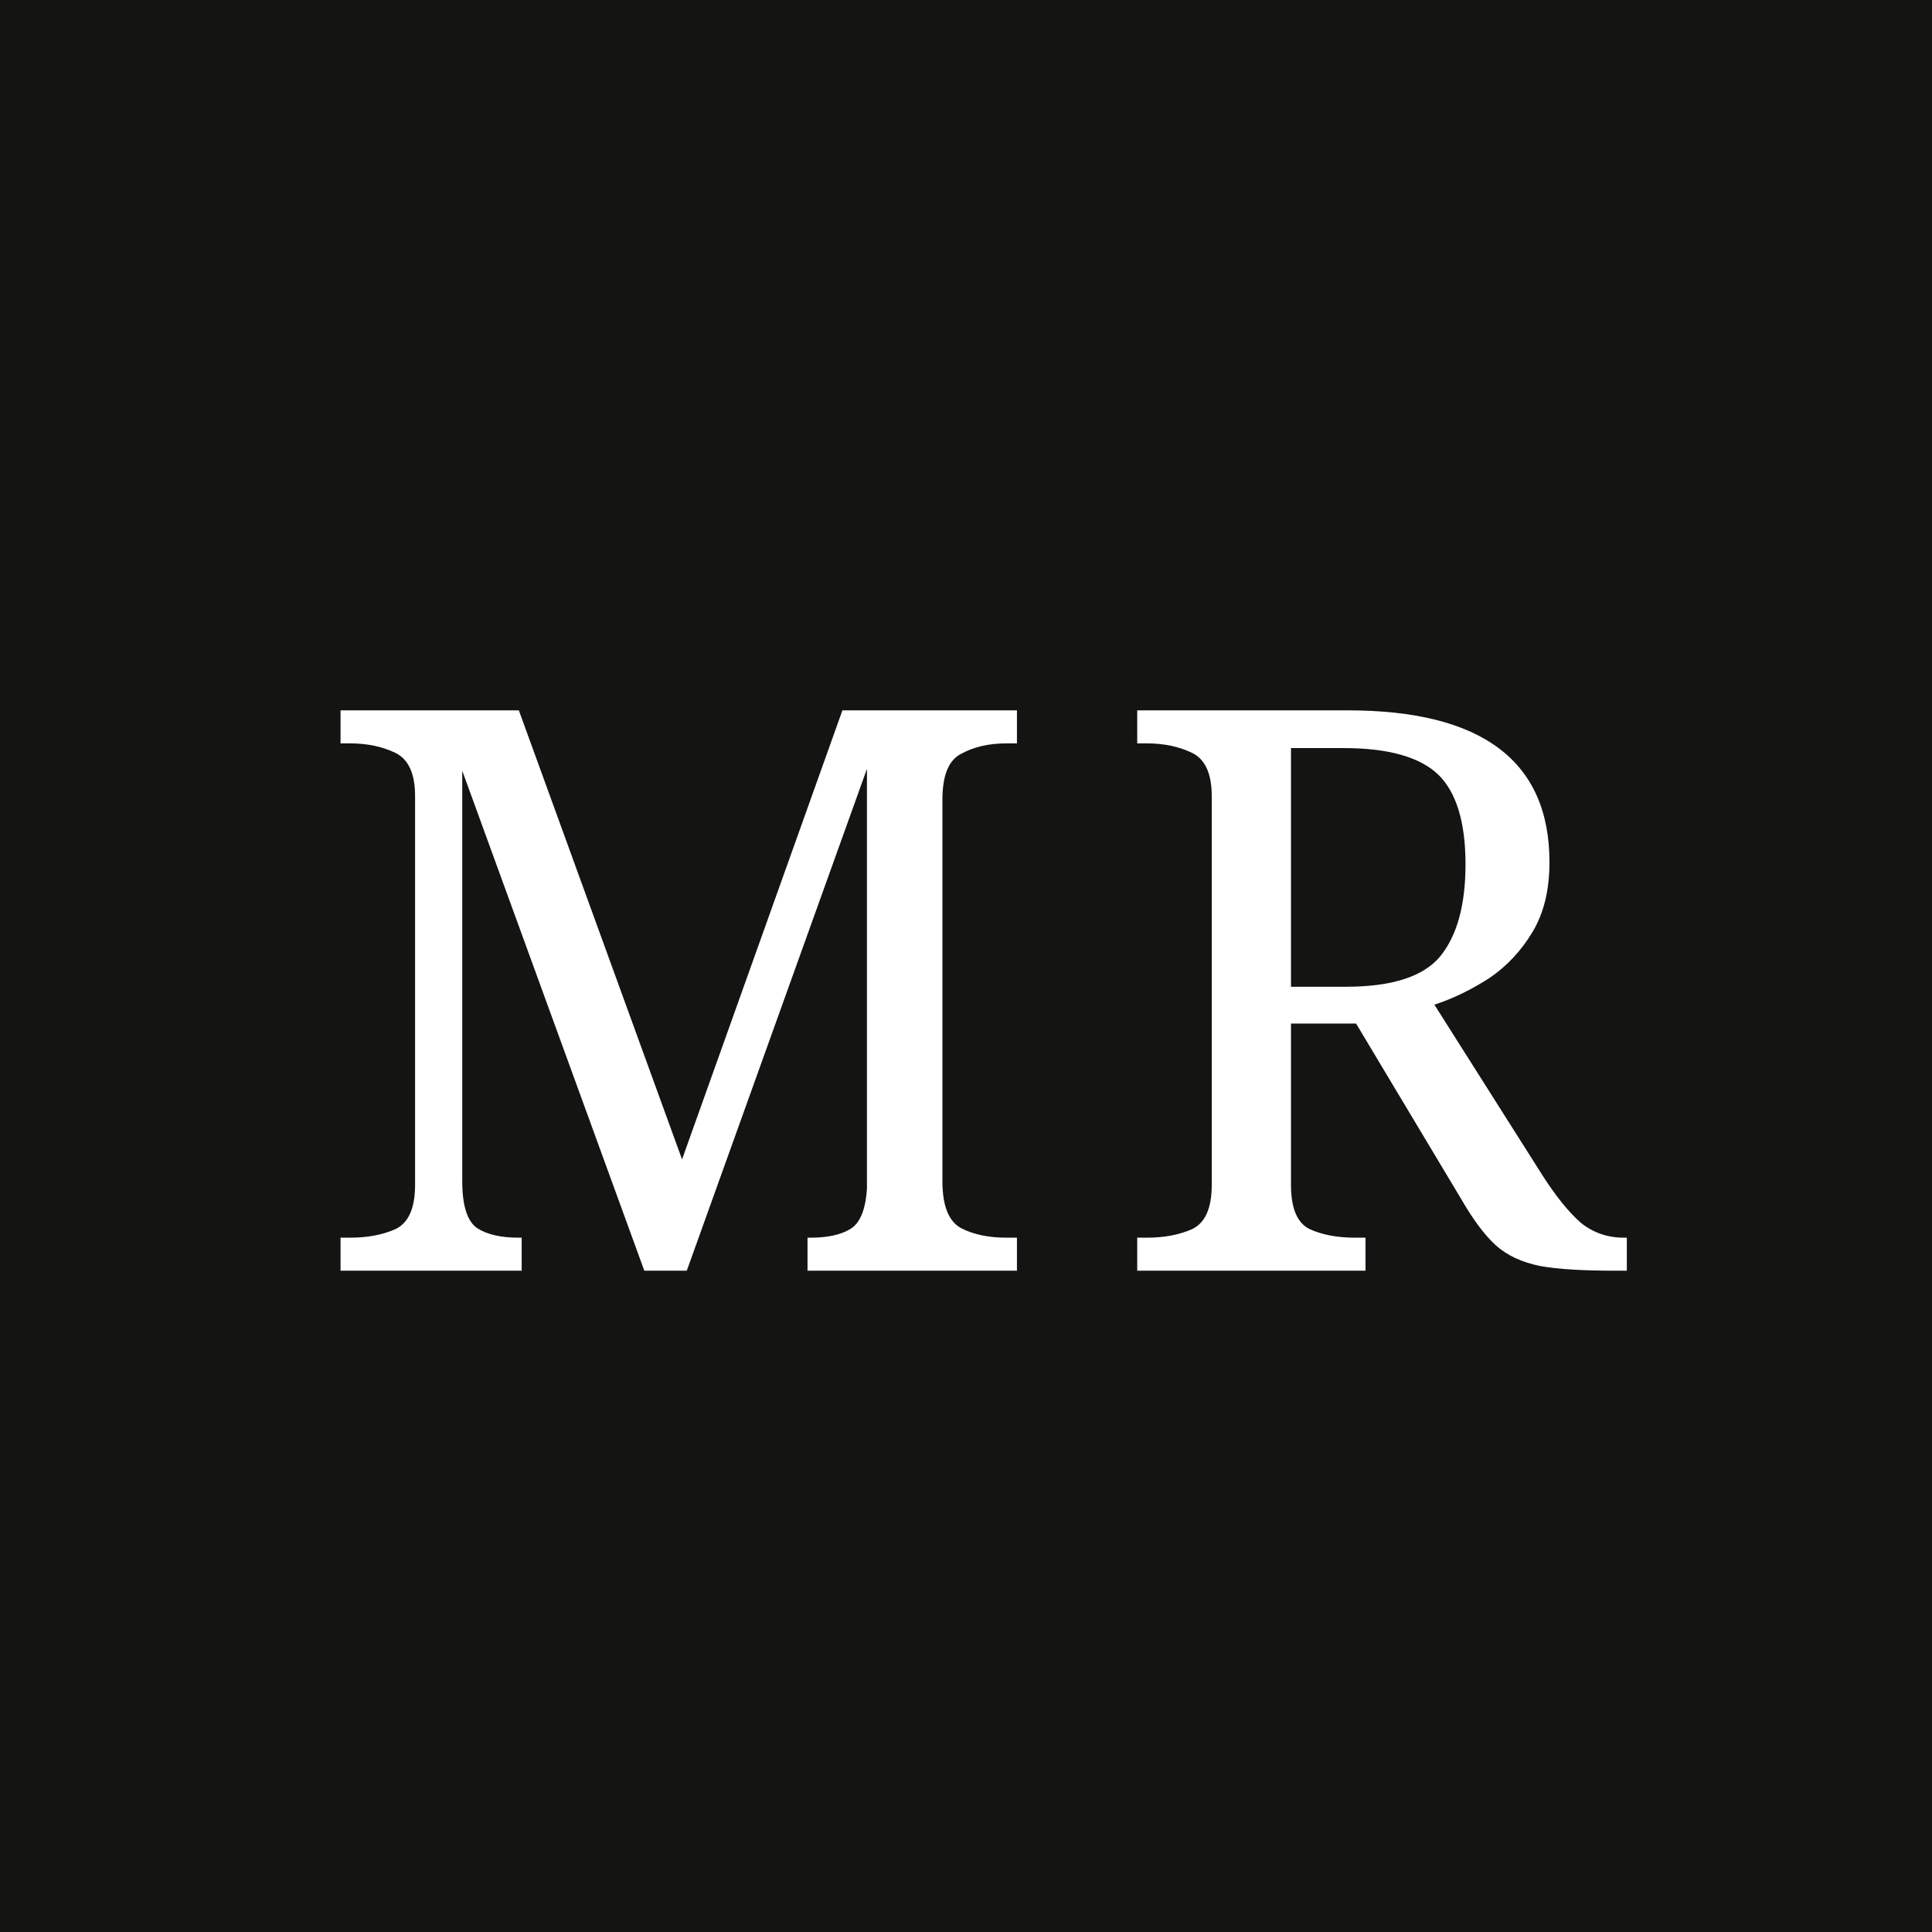
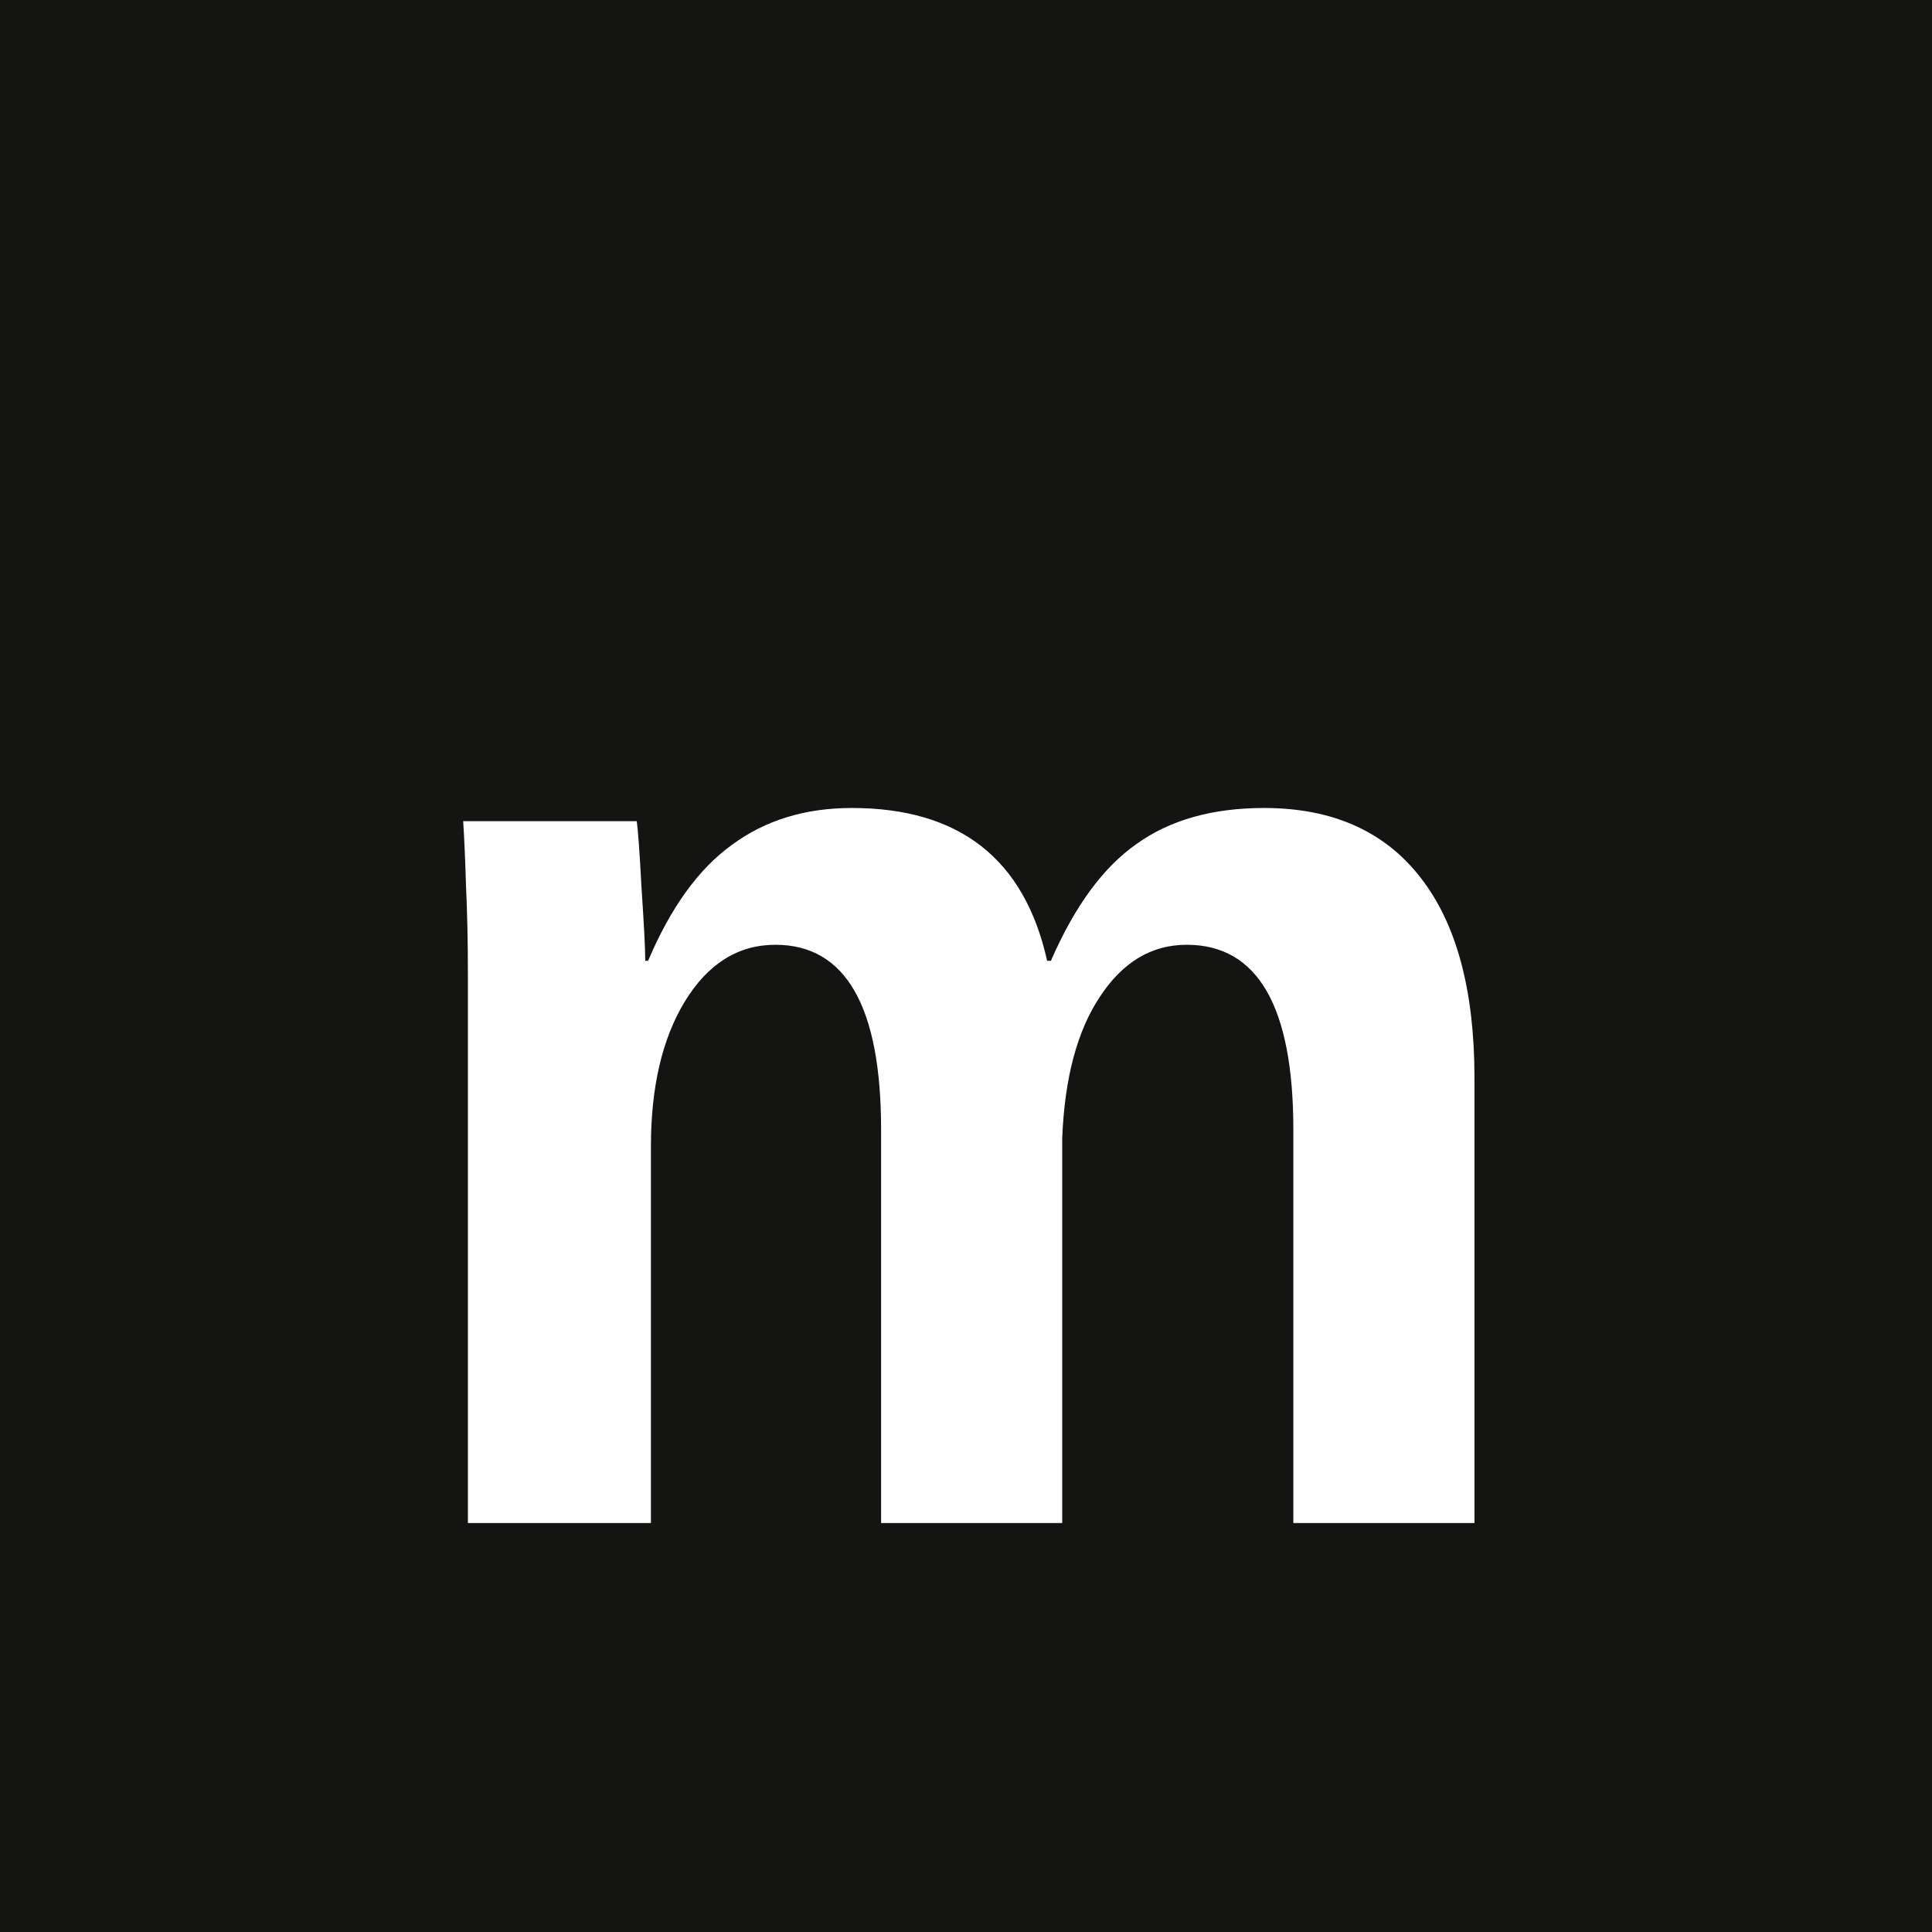
<svg xmlns="http://www.w3.org/2000/svg" viewBox="0 0 32 32" width="32" height="32">
  <rect width="32" height="32" fill="#141412" />
-   <text x="50%" y="50%" dominant-baseline="central" text-anchor="middle" font-family="Georgia, serif" font-size="13" font-weight="400" letter-spacing="1" fill="#FFFFFF">MR</text>
+   <text x="50%" y="55%" dominant-baseline="central" text-anchor="middle" font-family="Arial, Helvetica, sans-serif" font-size="22" font-weight="700" fill="#FFFFFF">m</text>
</svg>
